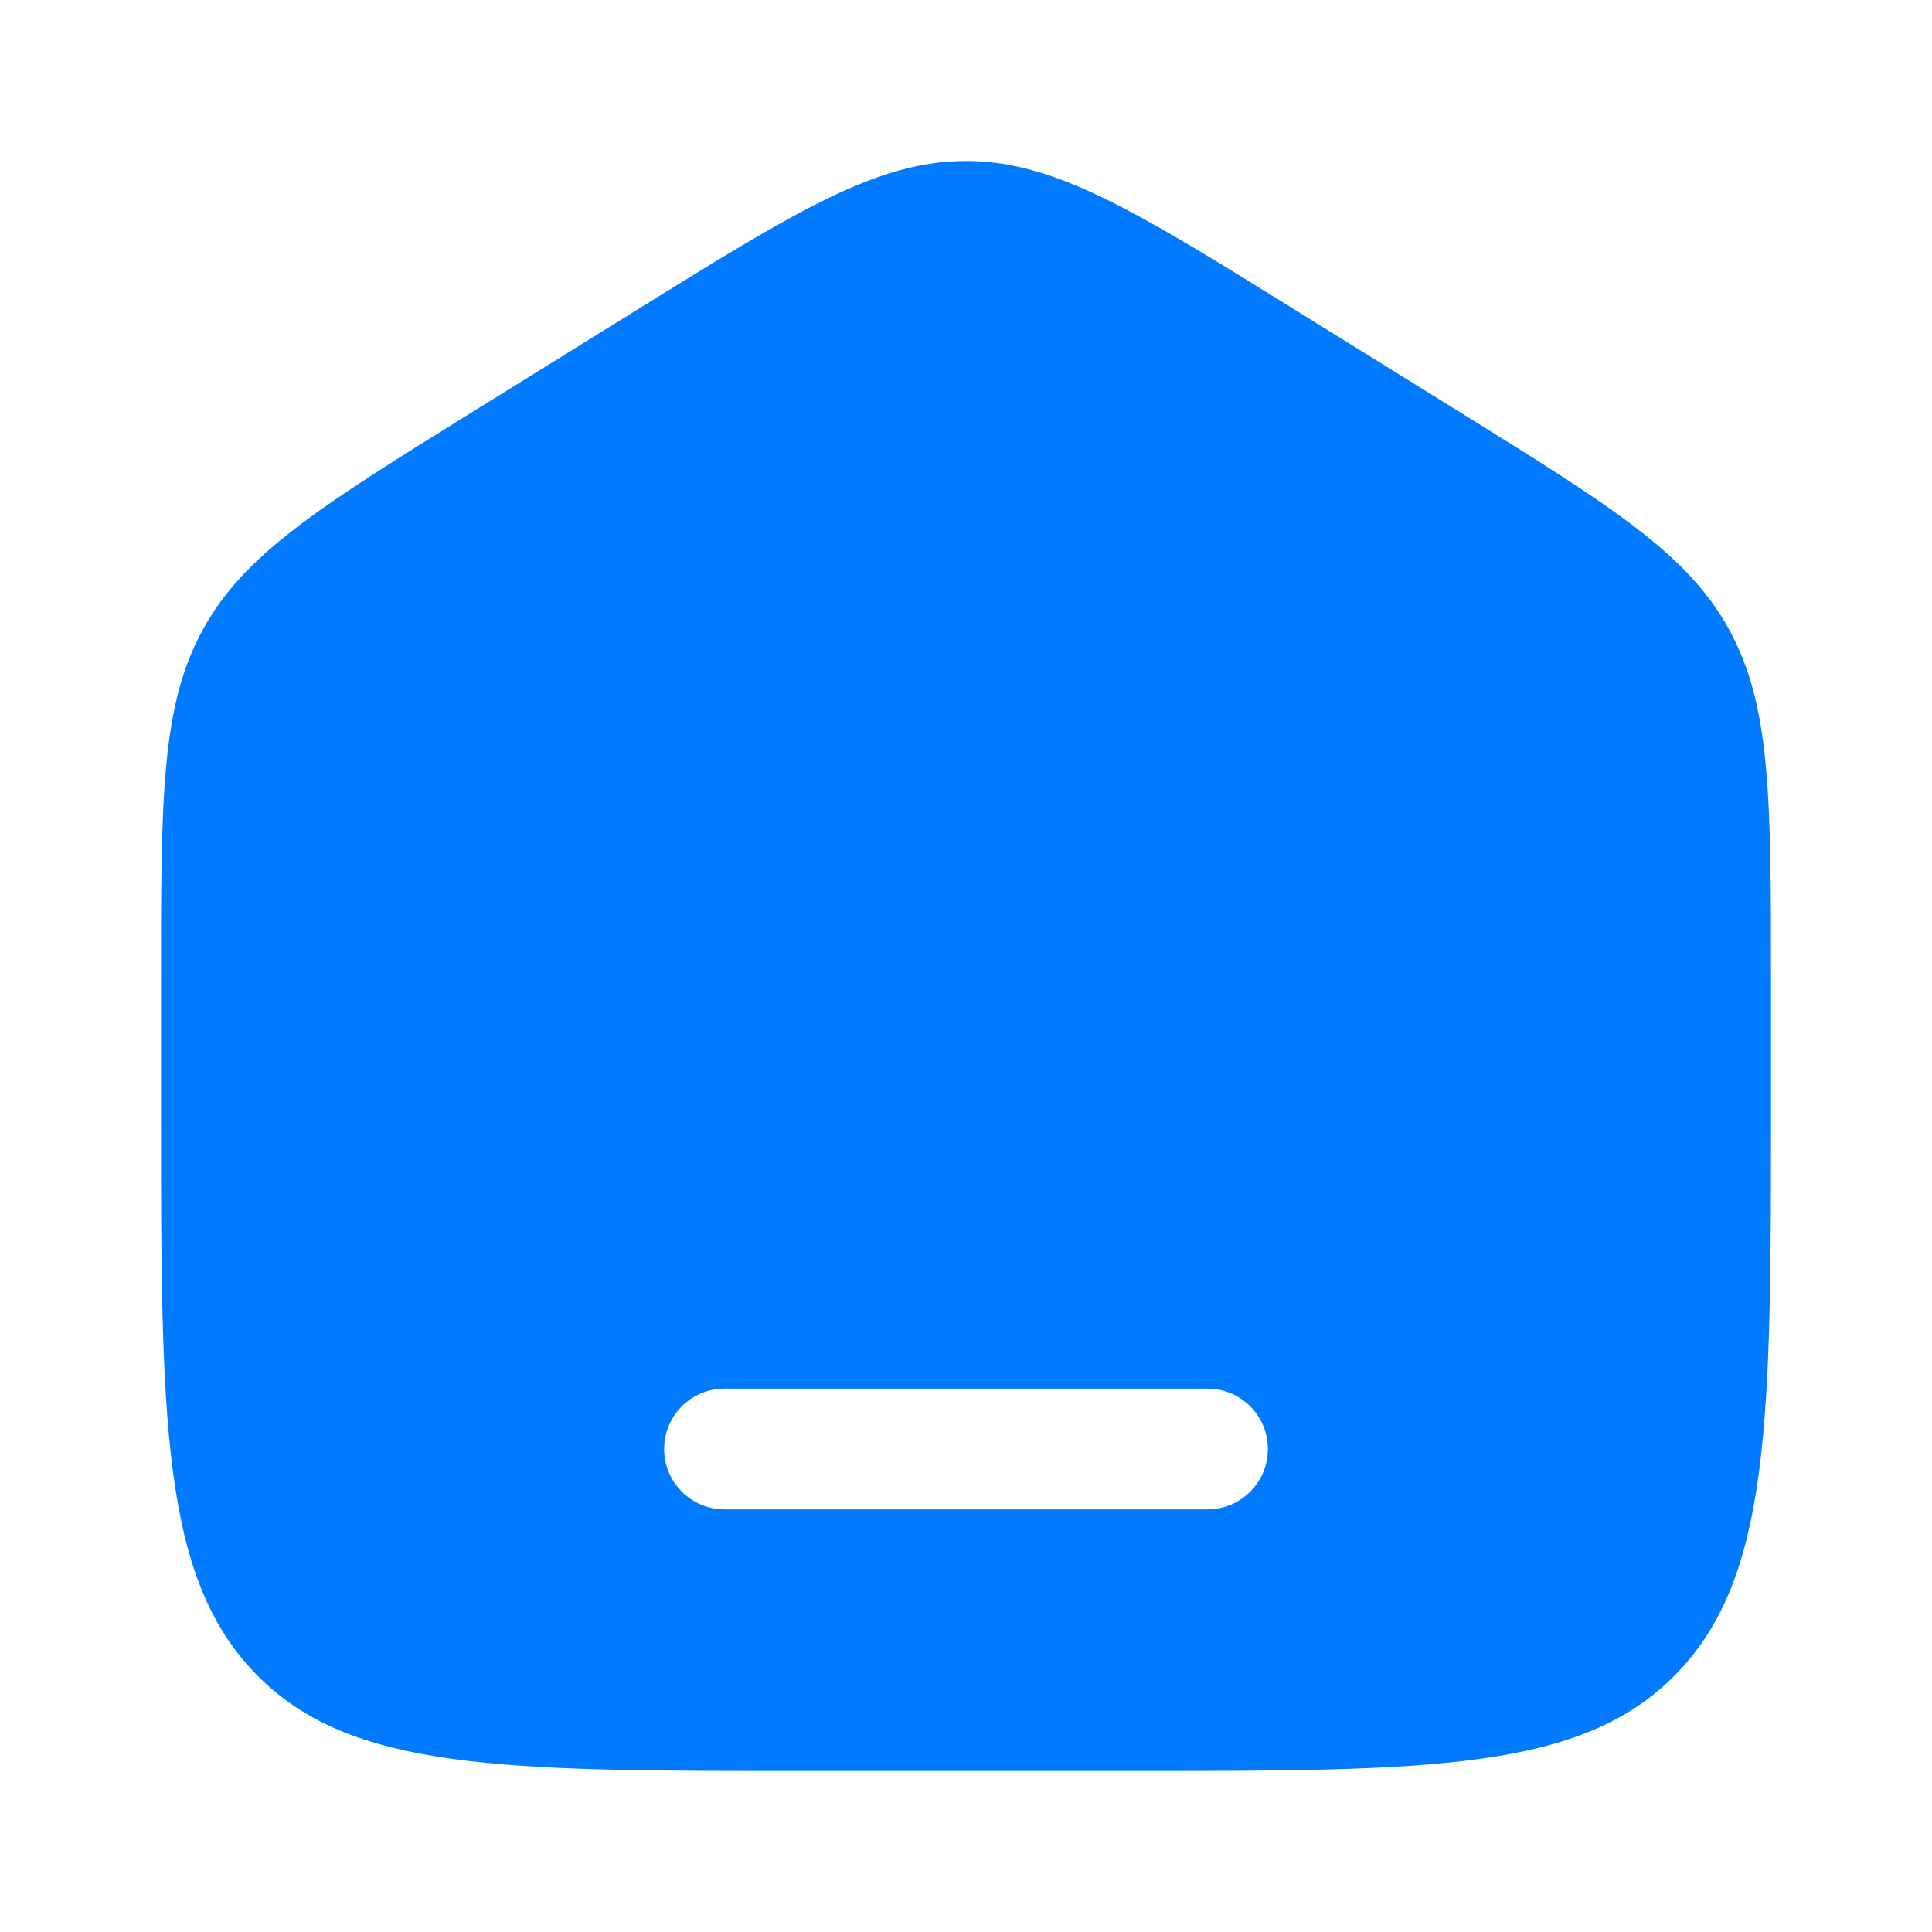
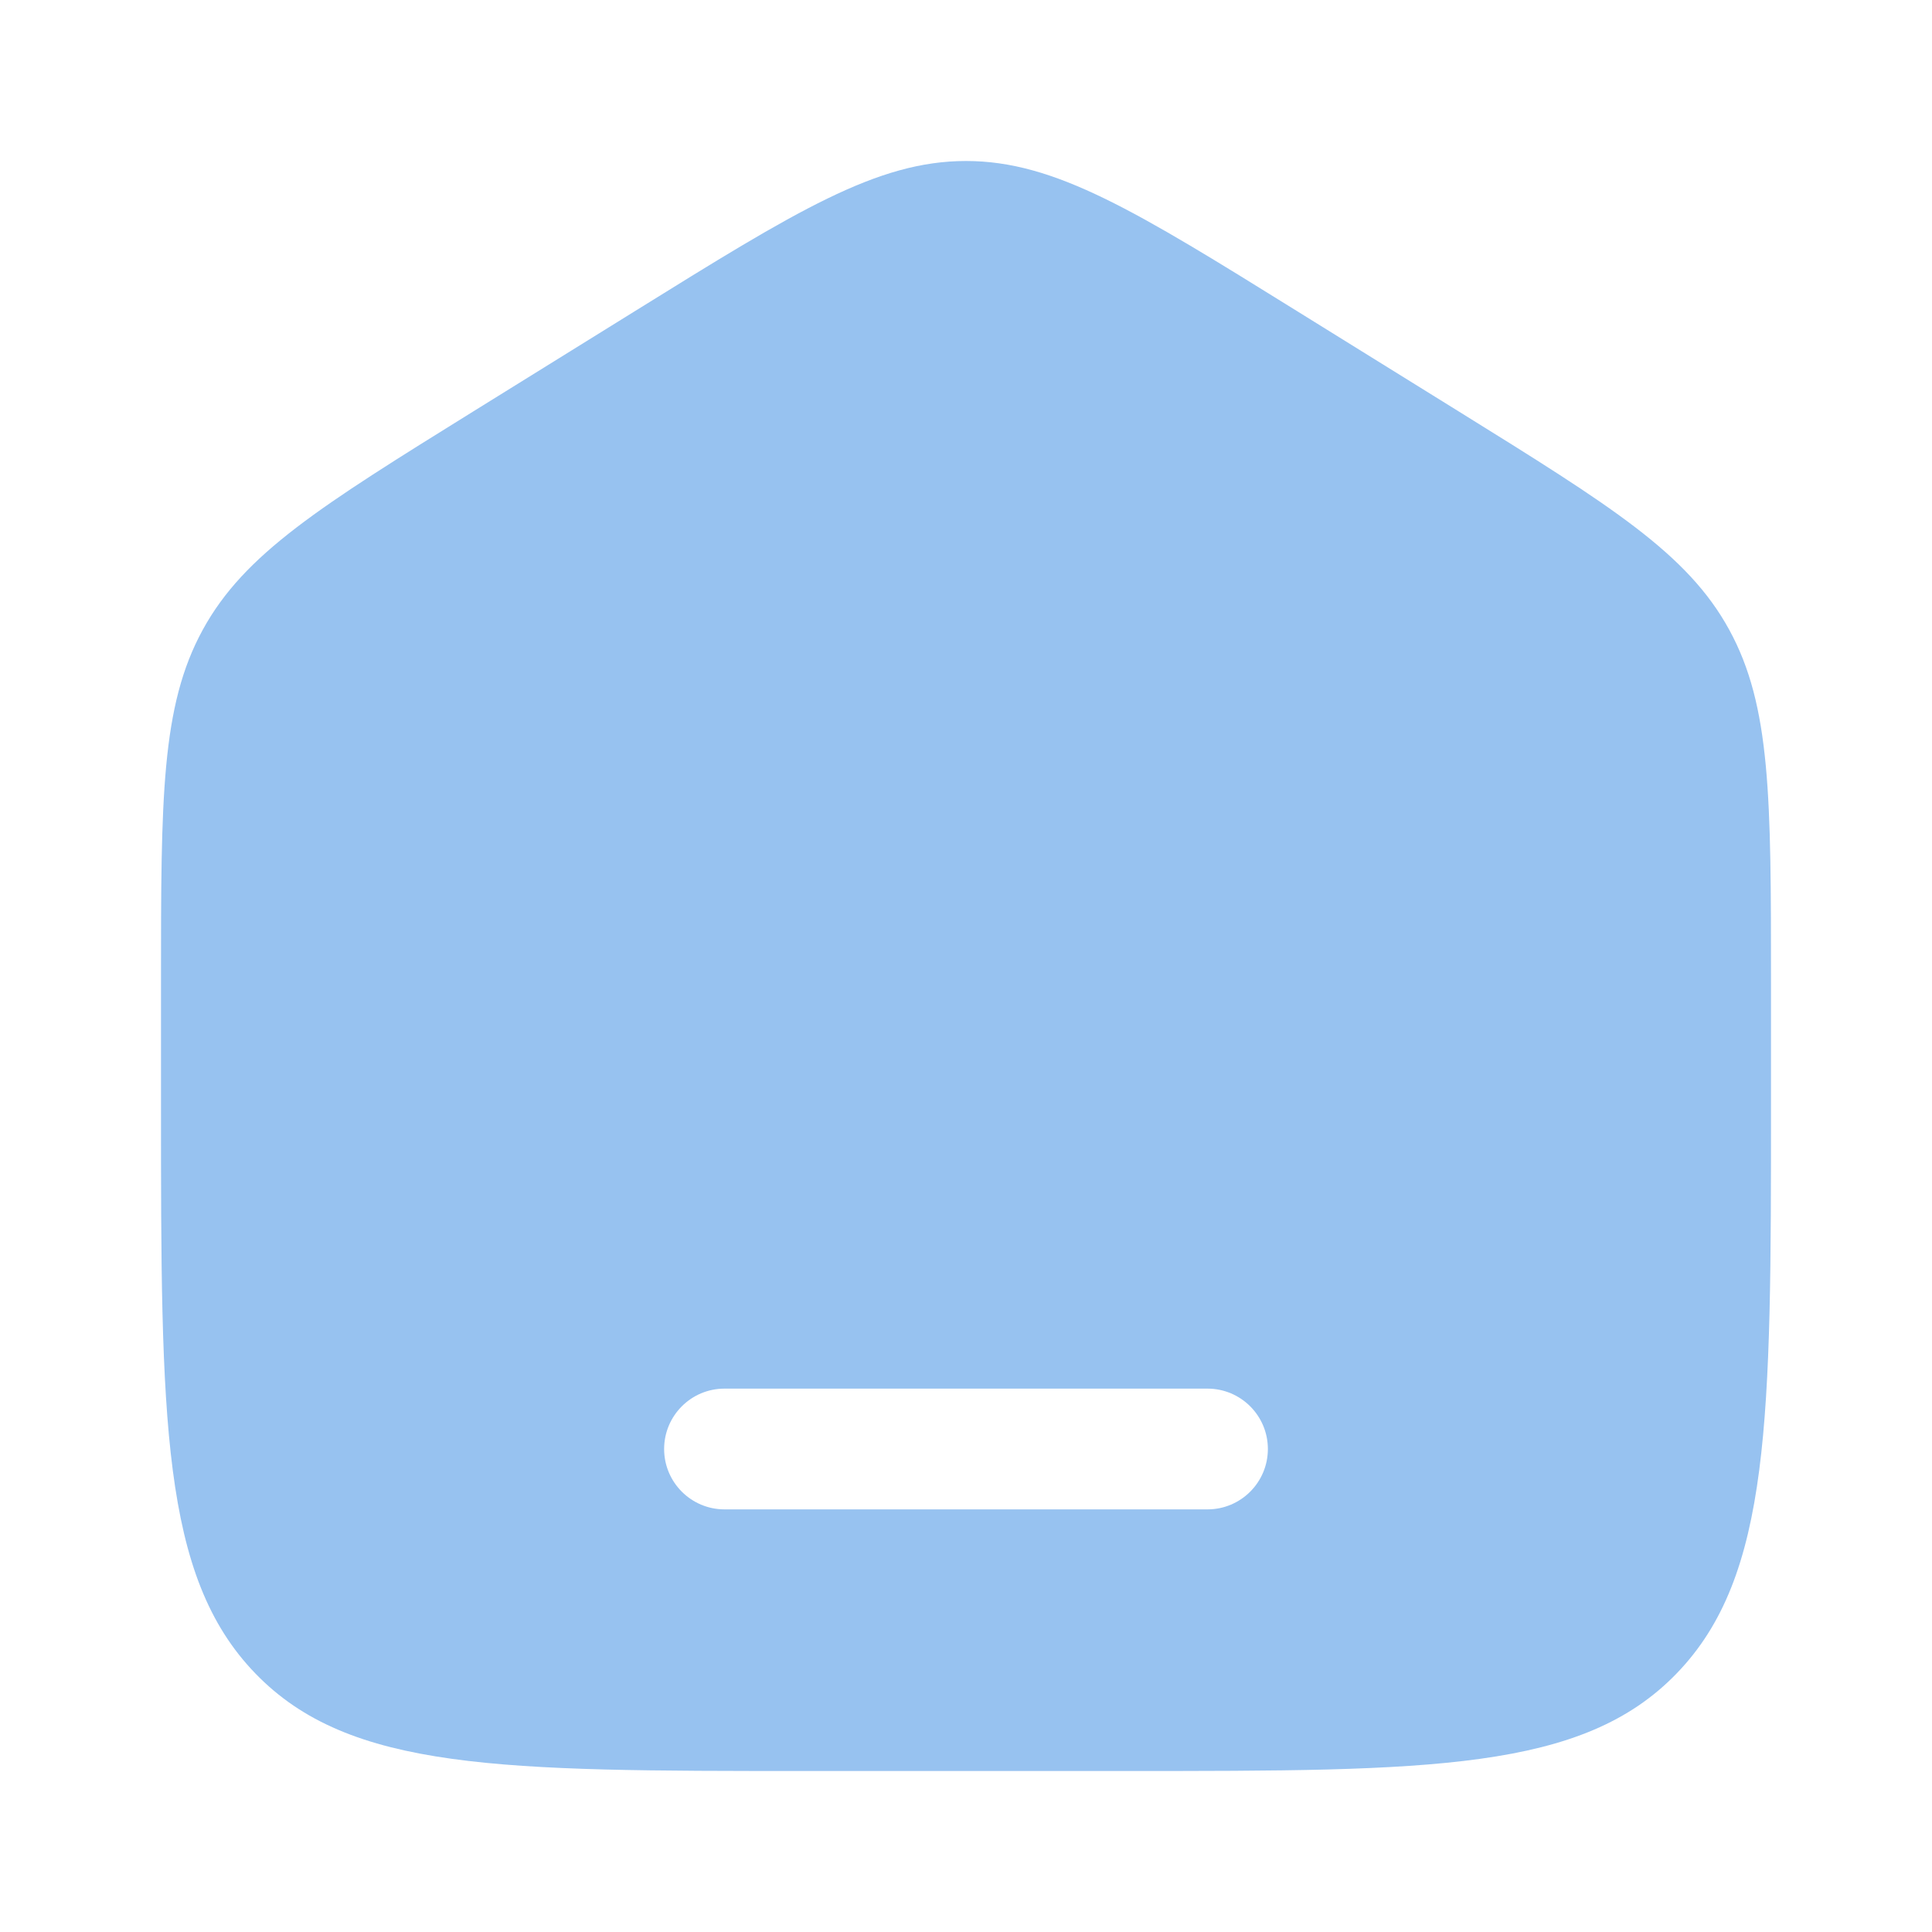
<svg xmlns="http://www.w3.org/2000/svg" width="24" height="24" viewBox="0 0 24 24" fill="none">
-   <path fill-rule="evenodd" clip-rule="evenodd" d="M2.519 7.823C2 8.771 2 9.915 2 12.204V13.725C2 17.626 2 19.576 3.172 20.788C4.343 22 6.229 22 10 22H14C17.771 22 19.657 22 20.828 20.788C22 19.576 22 17.626 22 13.725V12.204C22 9.915 22 8.771 21.481 7.823C20.962 6.874 20.013 6.286 18.116 5.108L16.116 3.867C14.111 2.622 13.108 2 12 2C10.892 2 9.889 2.622 7.884 3.867L5.884 5.108C3.987 6.286 3.038 6.874 2.519 7.823ZM9 17.25C8.586 17.25 8.25 17.586 8.25 18C8.25 18.414 8.586 18.75 9 18.75H15C15.414 18.75 15.75 18.414 15.75 18C15.75 17.586 15.414 17.25 15 17.25H9Z" fill="#007AFF" />
+   <path fill-rule="evenodd" clip-rule="evenodd" d="M2.519 7.823C2 8.771 2 9.915 2 12.204V13.725C2 17.626 2 19.576 3.172 20.788C4.343 22 6.229 22 10 22H14C17.771 22 19.657 22 20.828 20.788C22 19.576 22 17.626 22 13.725V12.204C22 9.915 22 8.771 21.481 7.823C20.962 6.874 20.013 6.286 18.116 5.108L16.116 3.867C14.111 2.622 13.108 2 12 2C10.892 2 9.889 2.622 7.884 3.867L5.884 5.108C3.987 6.286 3.038 6.874 2.519 7.823ZM9 17.25C8.586 17.25 8.25 17.586 8.25 18C8.25 18.414 8.586 18.75 9 18.75H15C15.414 18.75 15.75 18.414 15.75 18C15.75 17.586 15.414 17.25 15 17.25H9Z" fill="#97C2F0" />
</svg>
